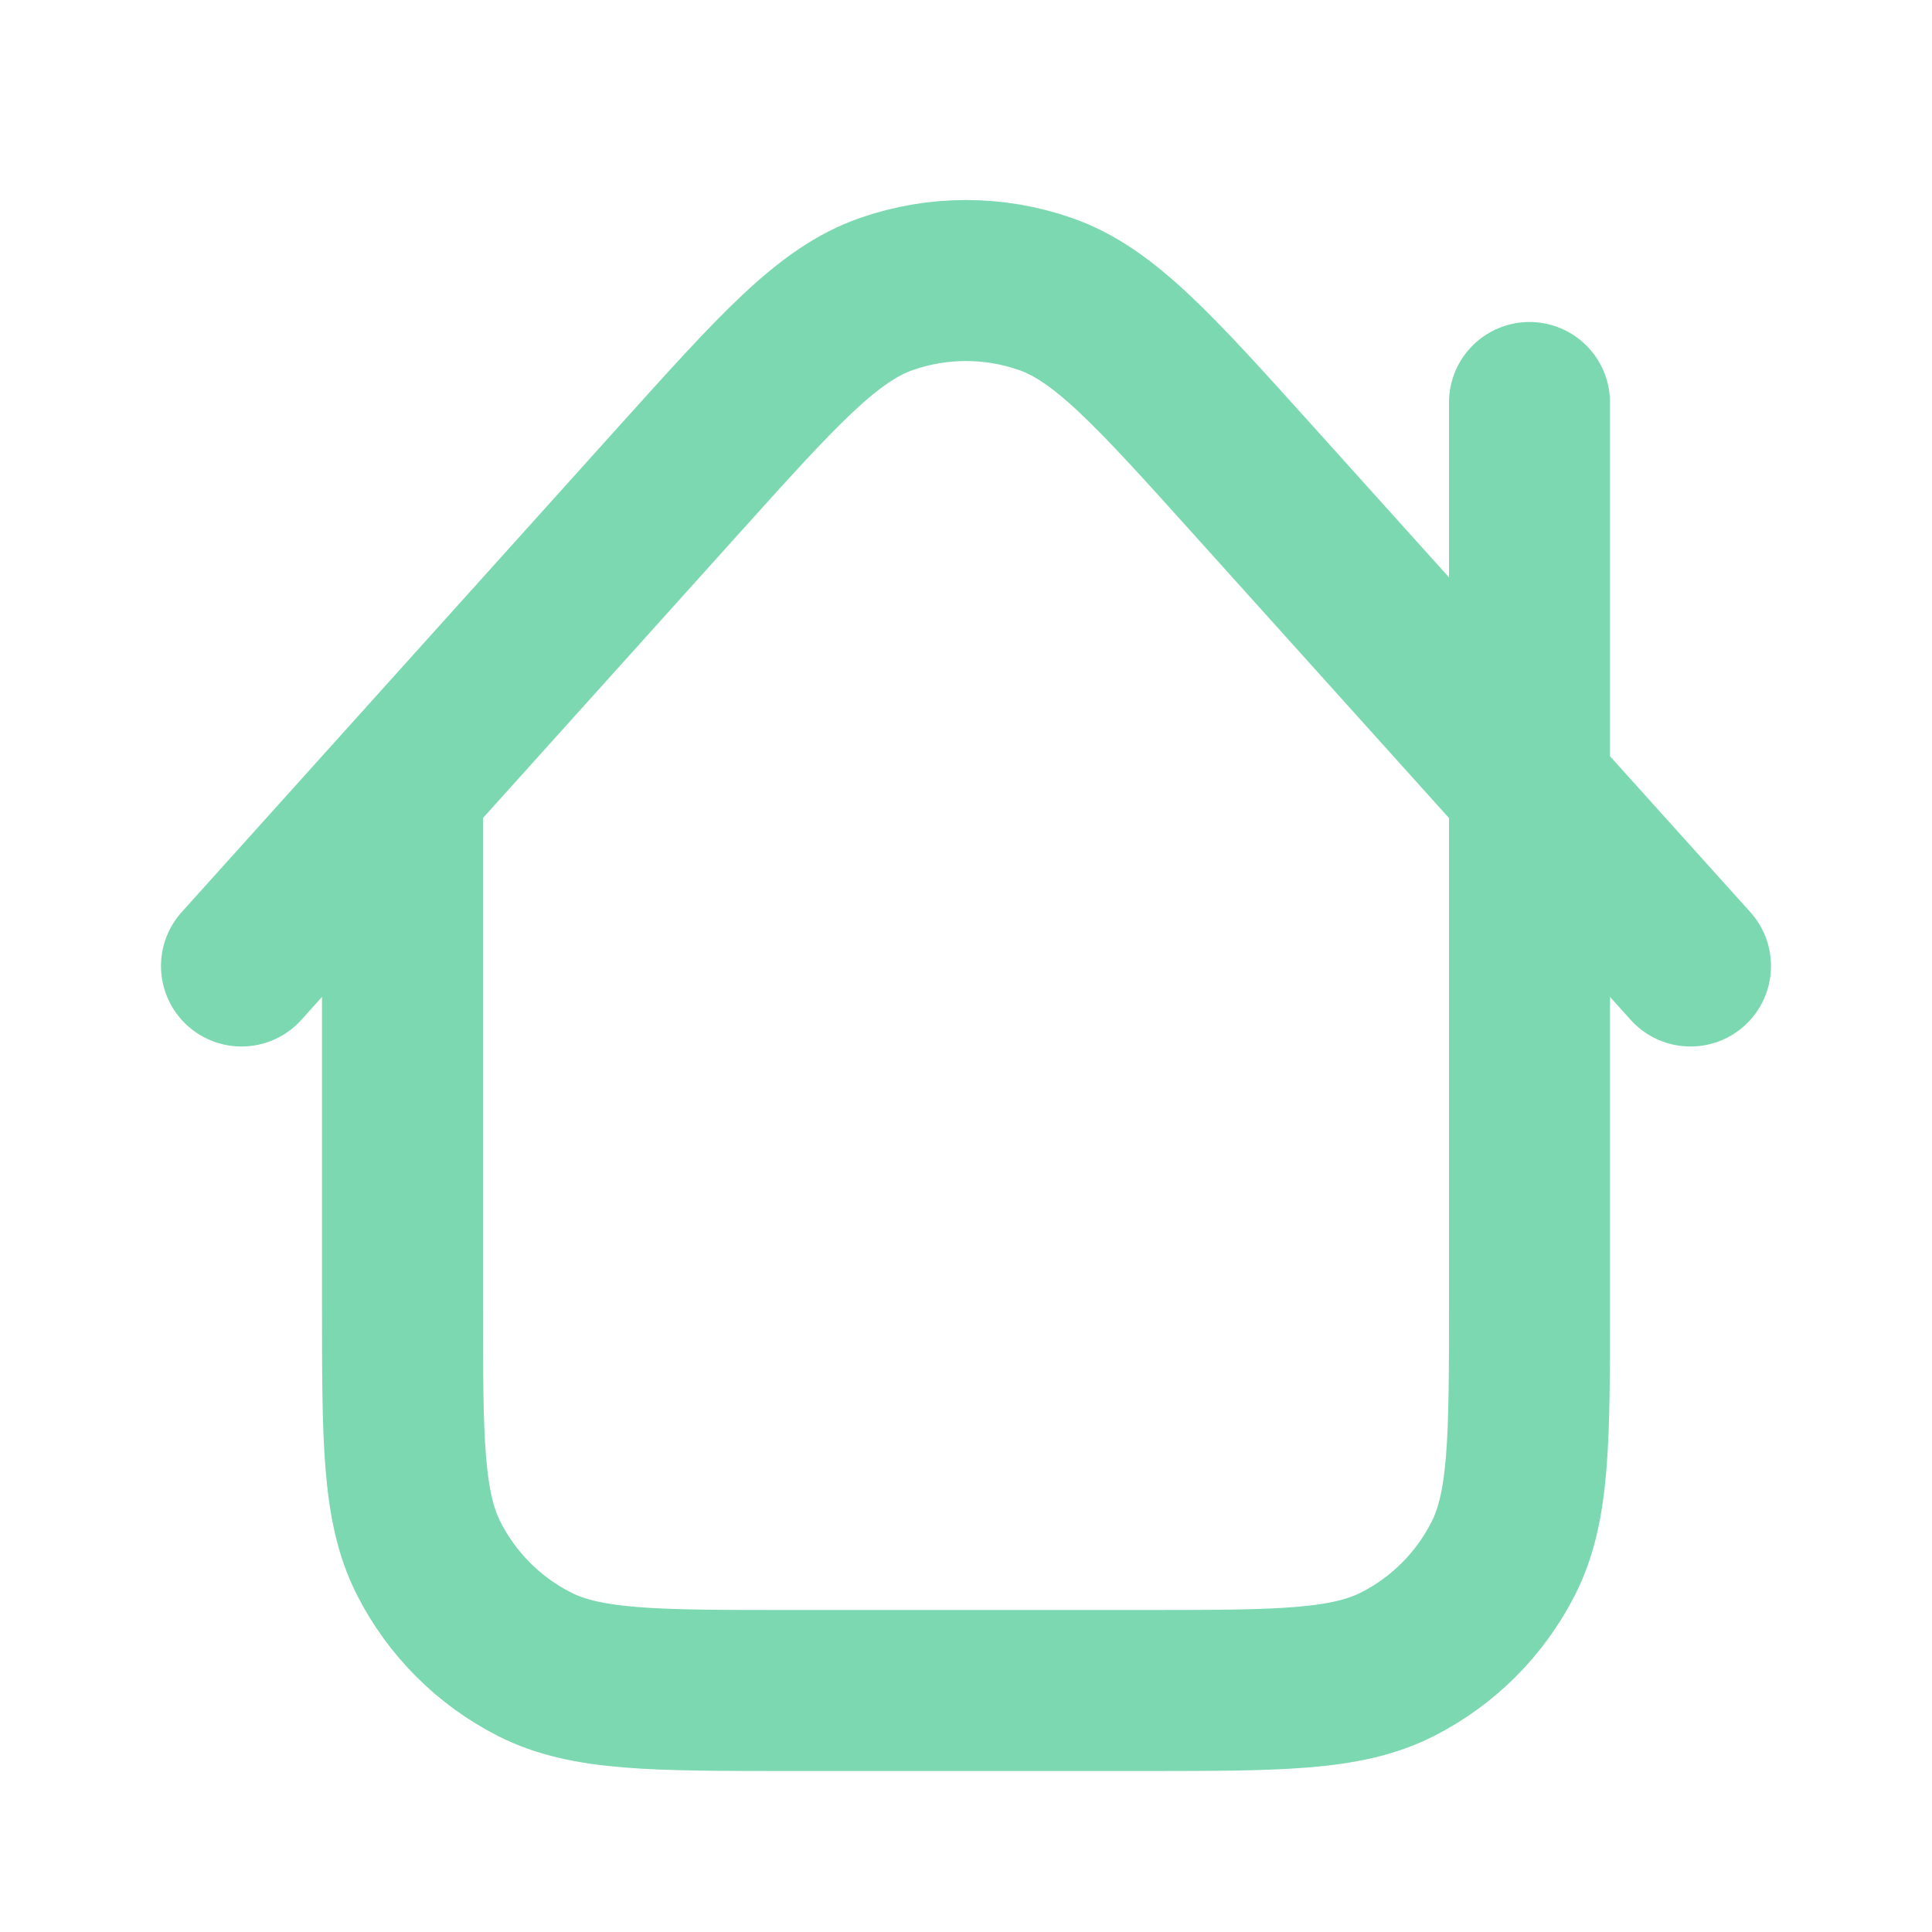
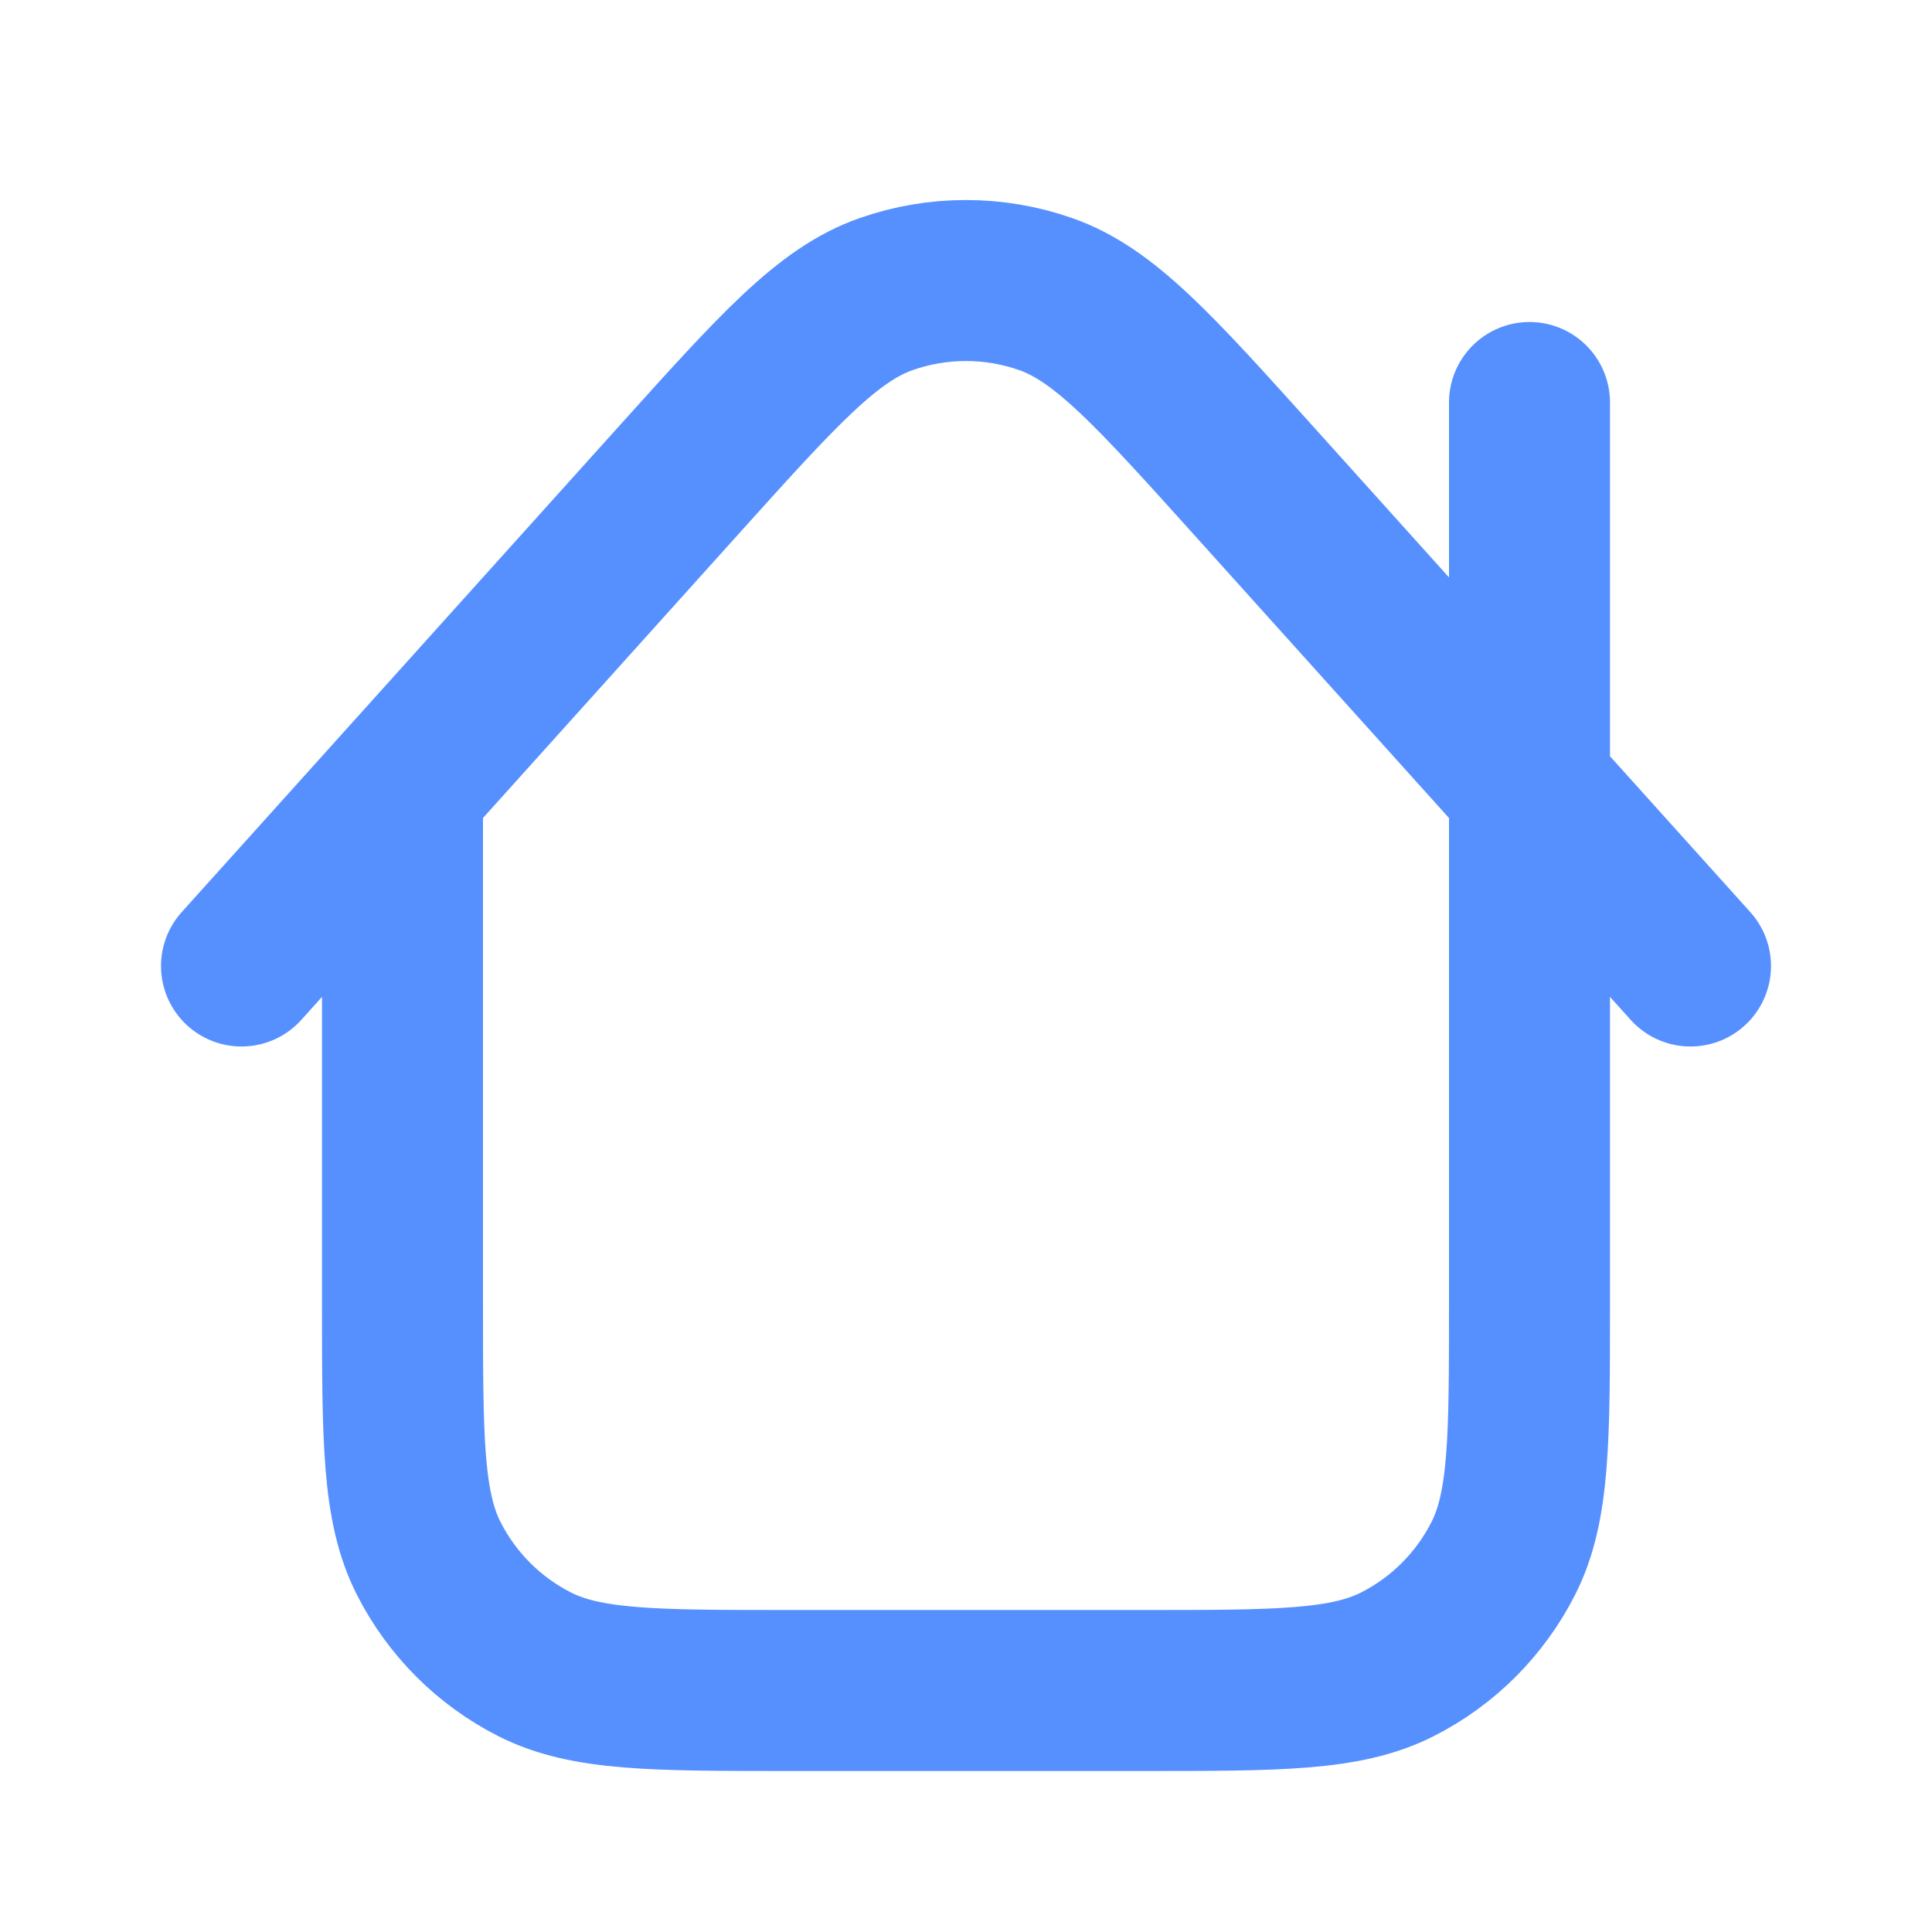
<svg xmlns="http://www.w3.org/2000/svg" width="24" height="24" viewBox="0 0 24 24" fill="none">
-   <path d="M5 9.778V16.2C5 17.88 5 18.72 5.327 19.362C5.615 19.927 6.074 20.386 6.638 20.673C7.28 21 8.12 21 9.8 21H14.2C15.88 21 16.72 21 17.362 20.673C17.927 20.386 18.385 19.927 18.673 19.362C19 18.72 19 17.88 19 16.2V5M21 12L15.567 5.964C14.331 4.591 13.713 3.905 12.986 3.652C12.347 3.429 11.651 3.429 11.012 3.652C10.284 3.905 9.667 4.592 8.431 5.965L3 12" stroke="#7bd8b0" stroke-width="2" stroke-linecap="round" stroke-linejoin="round" />
+   <path d="M5 9.778V16.2C5 17.88 5 18.72 5.327 19.362C5.615 19.927 6.074 20.386 6.638 20.673C7.28 21 8.12 21 9.8 21H14.2C15.88 21 16.72 21 17.362 20.673C17.927 20.386 18.385 19.927 18.673 19.362C19 18.72 19 17.88 19 16.2V5M21 12L15.567 5.964C14.331 4.591 13.713 3.905 12.986 3.652C12.347 3.429 11.651 3.429 11.012 3.652C10.284 3.905 9.667 4.592 8.431 5.965L3 12" stroke="#5690FF" stroke-width="2" stroke-linecap="round" stroke-linejoin="round" />
</svg>
